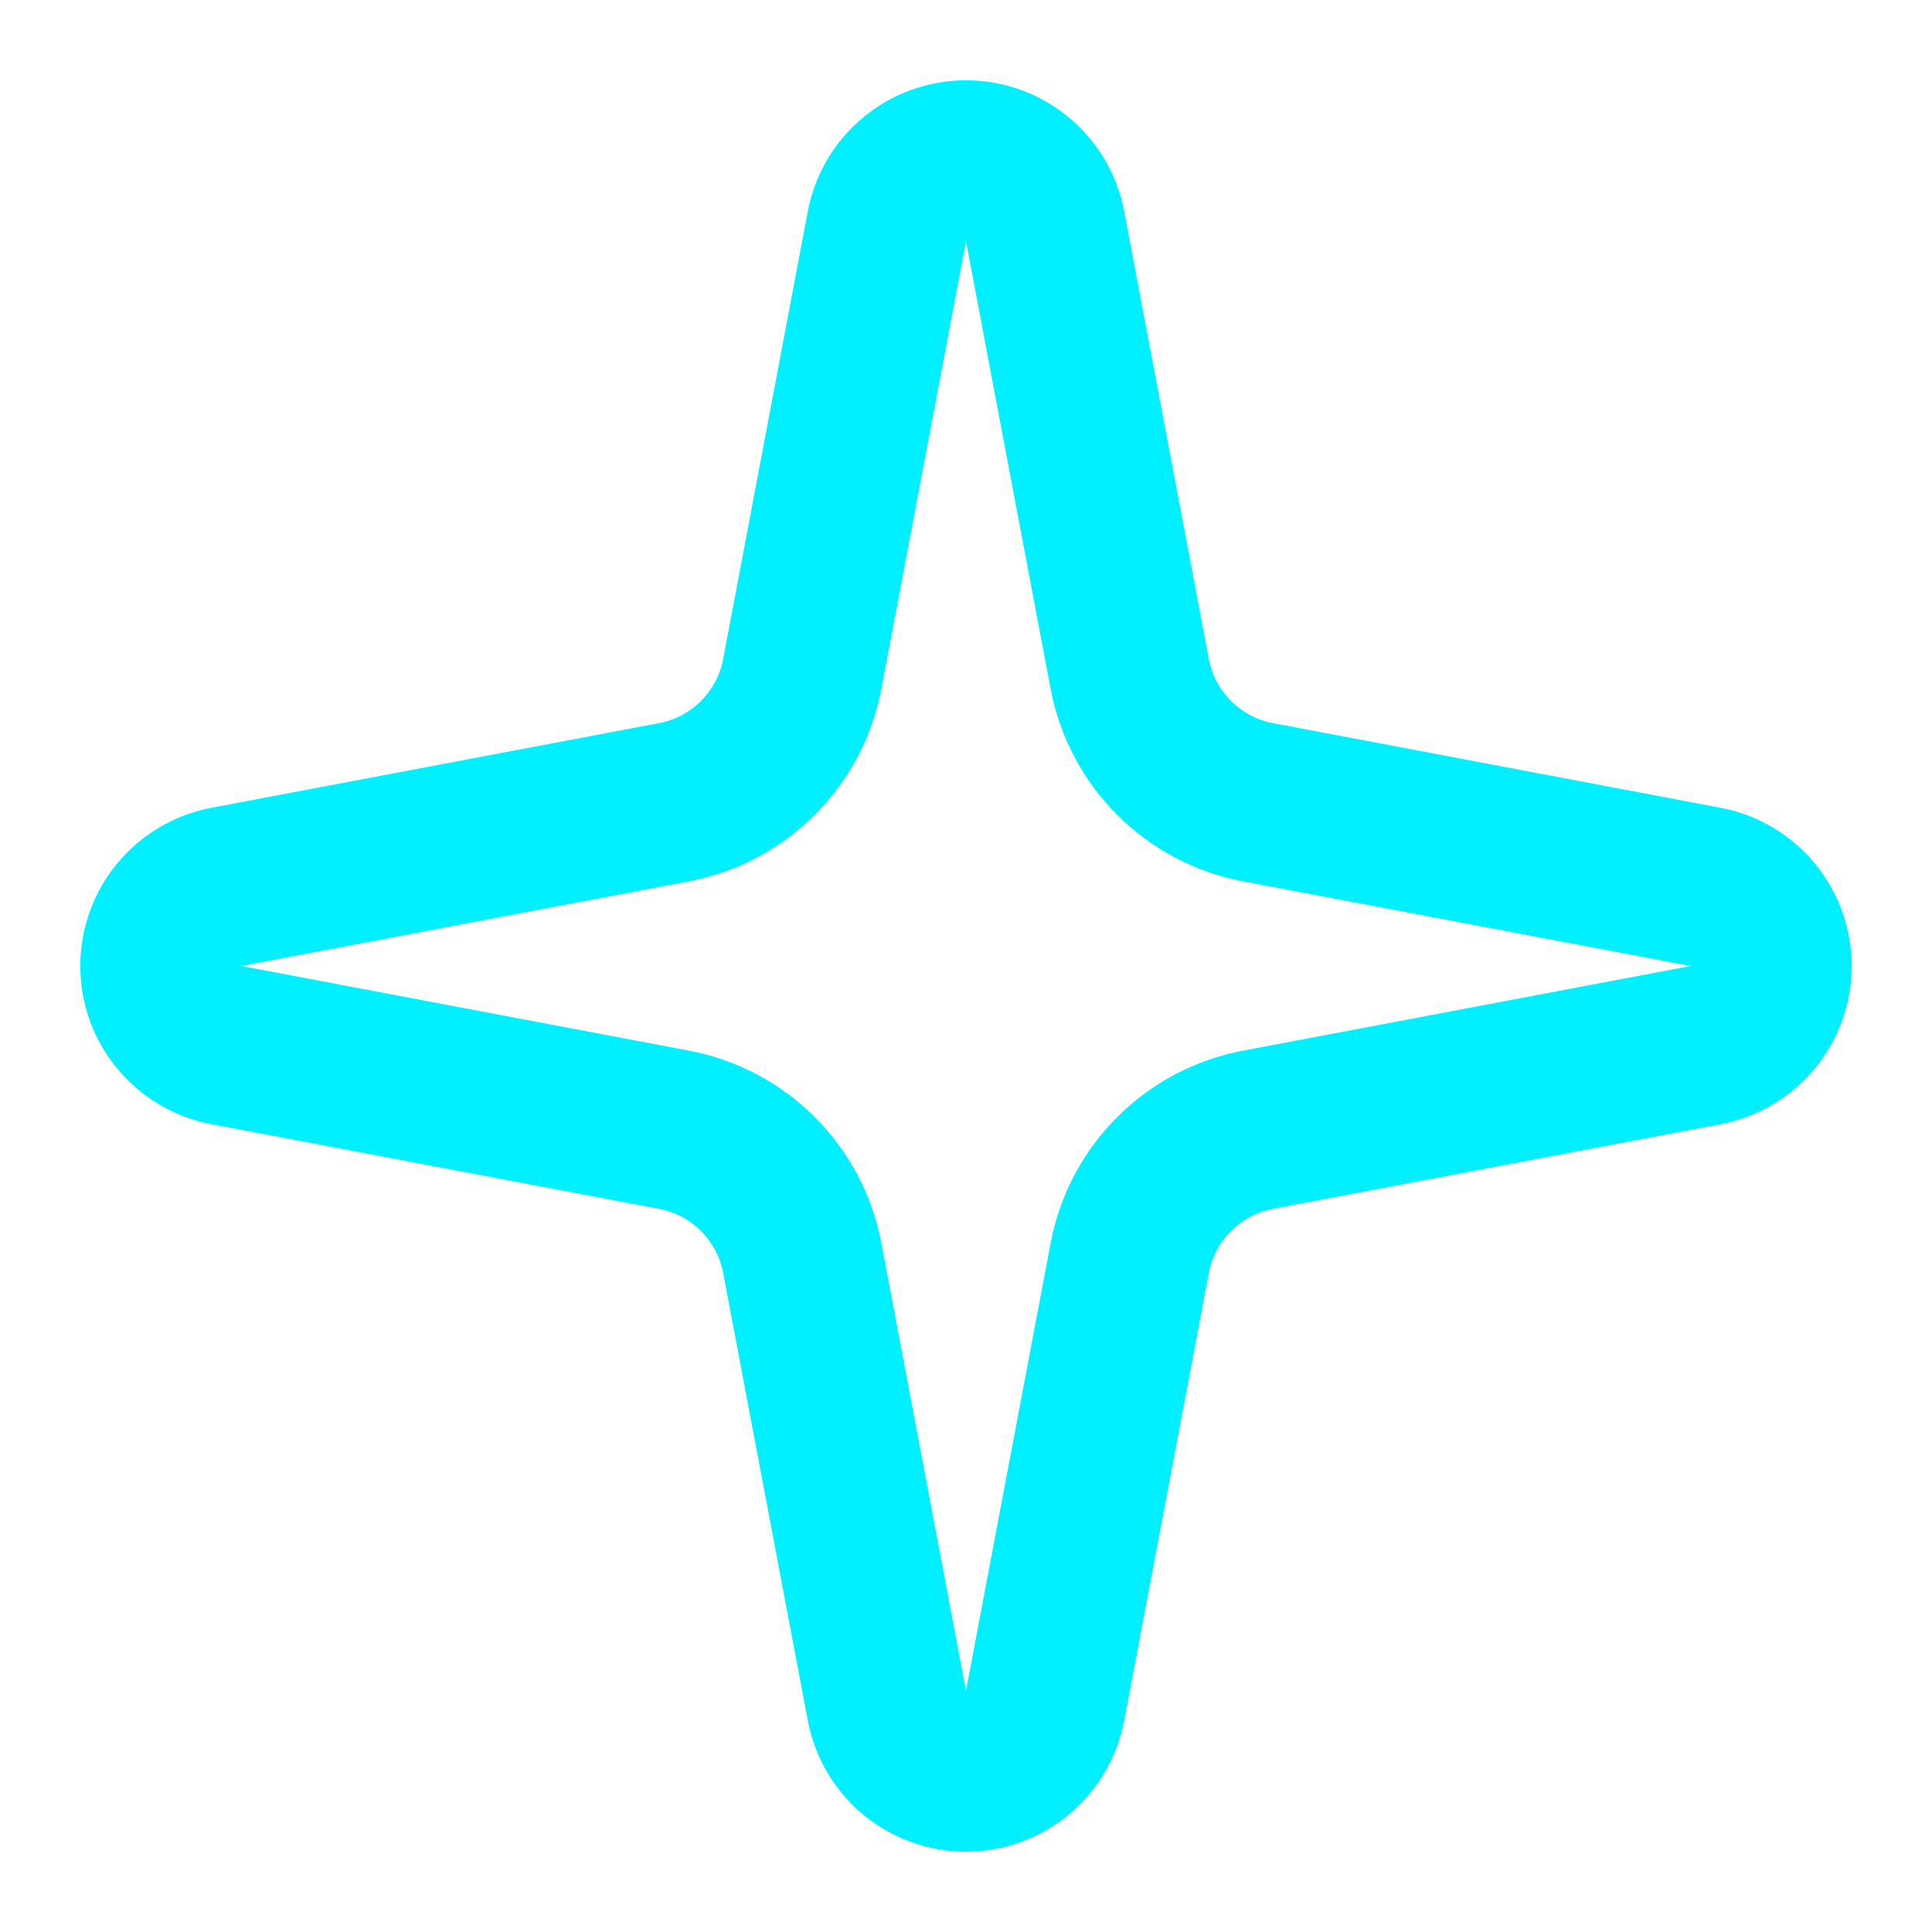
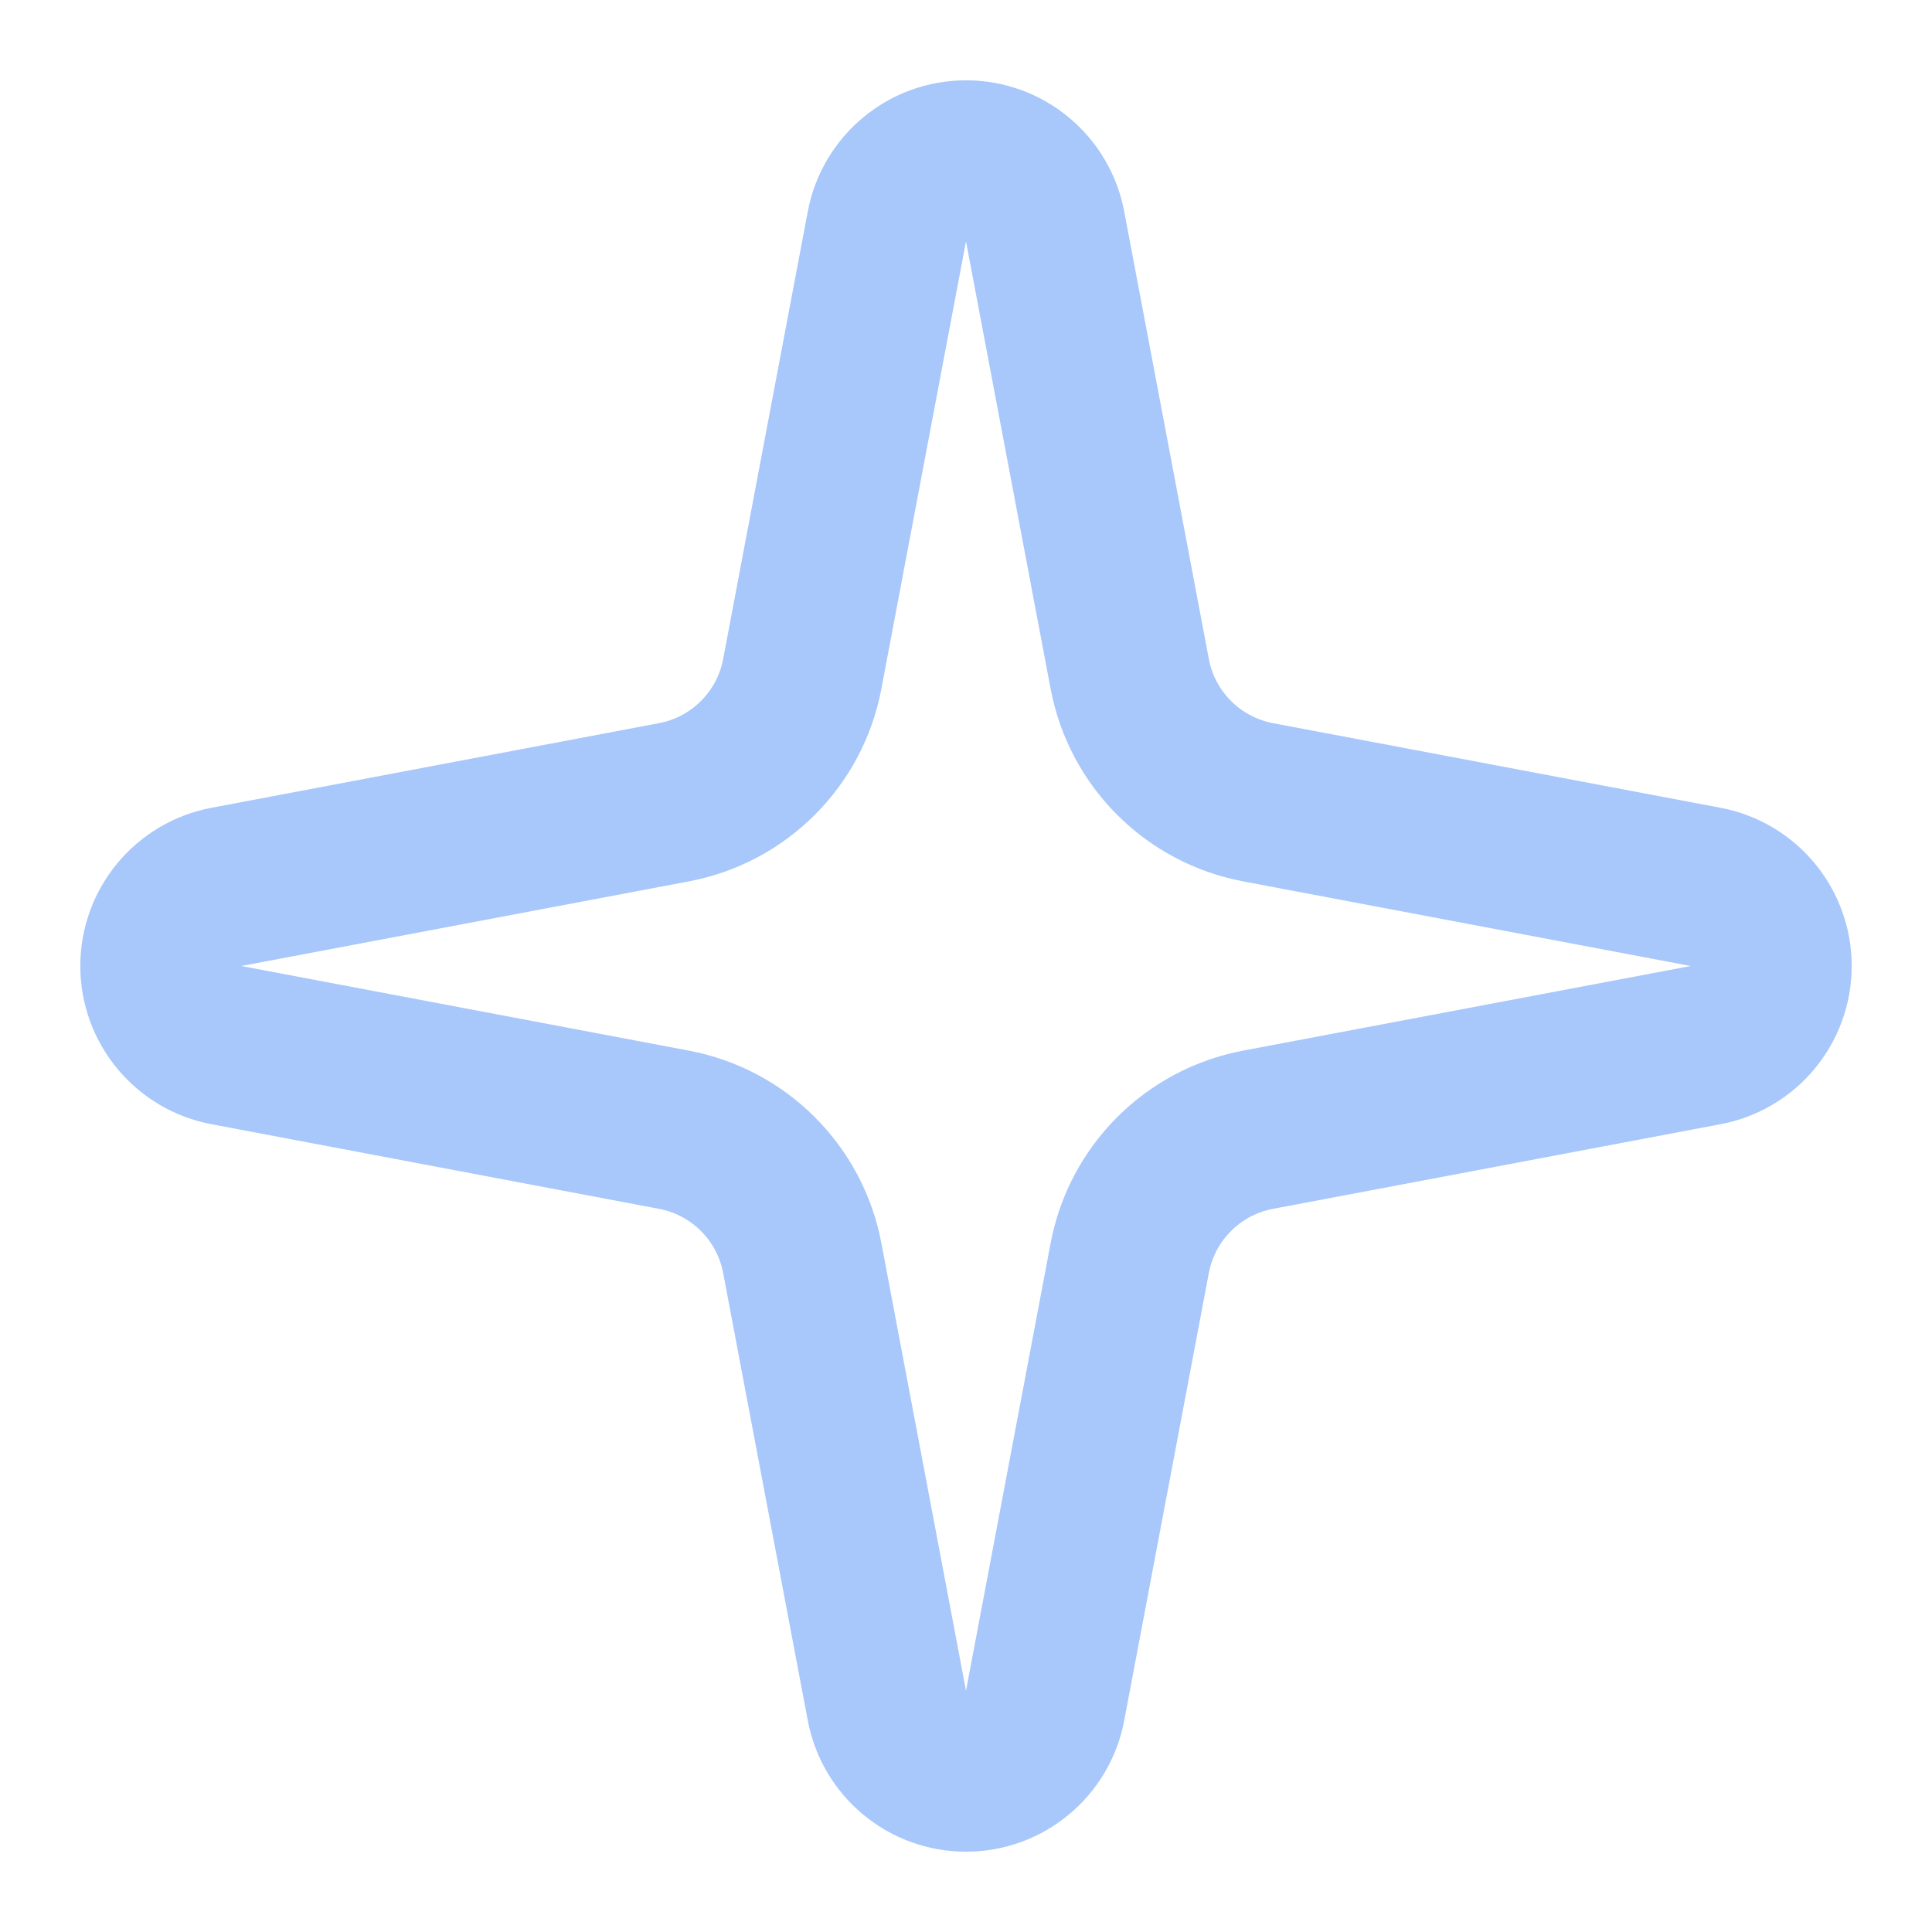
- <svg xmlns="http://www.w3.org/2000/svg" width="24" height="24" viewBox="0 0 24 24" fill="none" stroke="#00f0ff" stroke-width="2" stroke-linecap="round" stroke-linejoin="round">
+ <svg xmlns="http://www.w3.org/2000/svg" width="24" height="24" viewBox="0 0 24 24" fill="none" stroke="#a8c7fa" stroke-width="2" stroke-linecap="round" stroke-linejoin="round">
  <path d="M11.017 2.814a1 1 0 0 1 1.966 0l1.051 5.558a2 2 0 0 0 1.594 1.594l5.558 1.051a1 1 0 0 1 0 1.966l-5.558 1.051a2 2 0 0 0-1.594 1.594l-1.051 5.558a1 1 0 0 1-1.966 0l-1.051-5.558a2 2 0 0 0-1.594-1.594l-5.558-1.051a1 1 0 0 1 0-1.966l5.558-1.051a2 2 0 0 0 1.594-1.594z" />
</svg>
